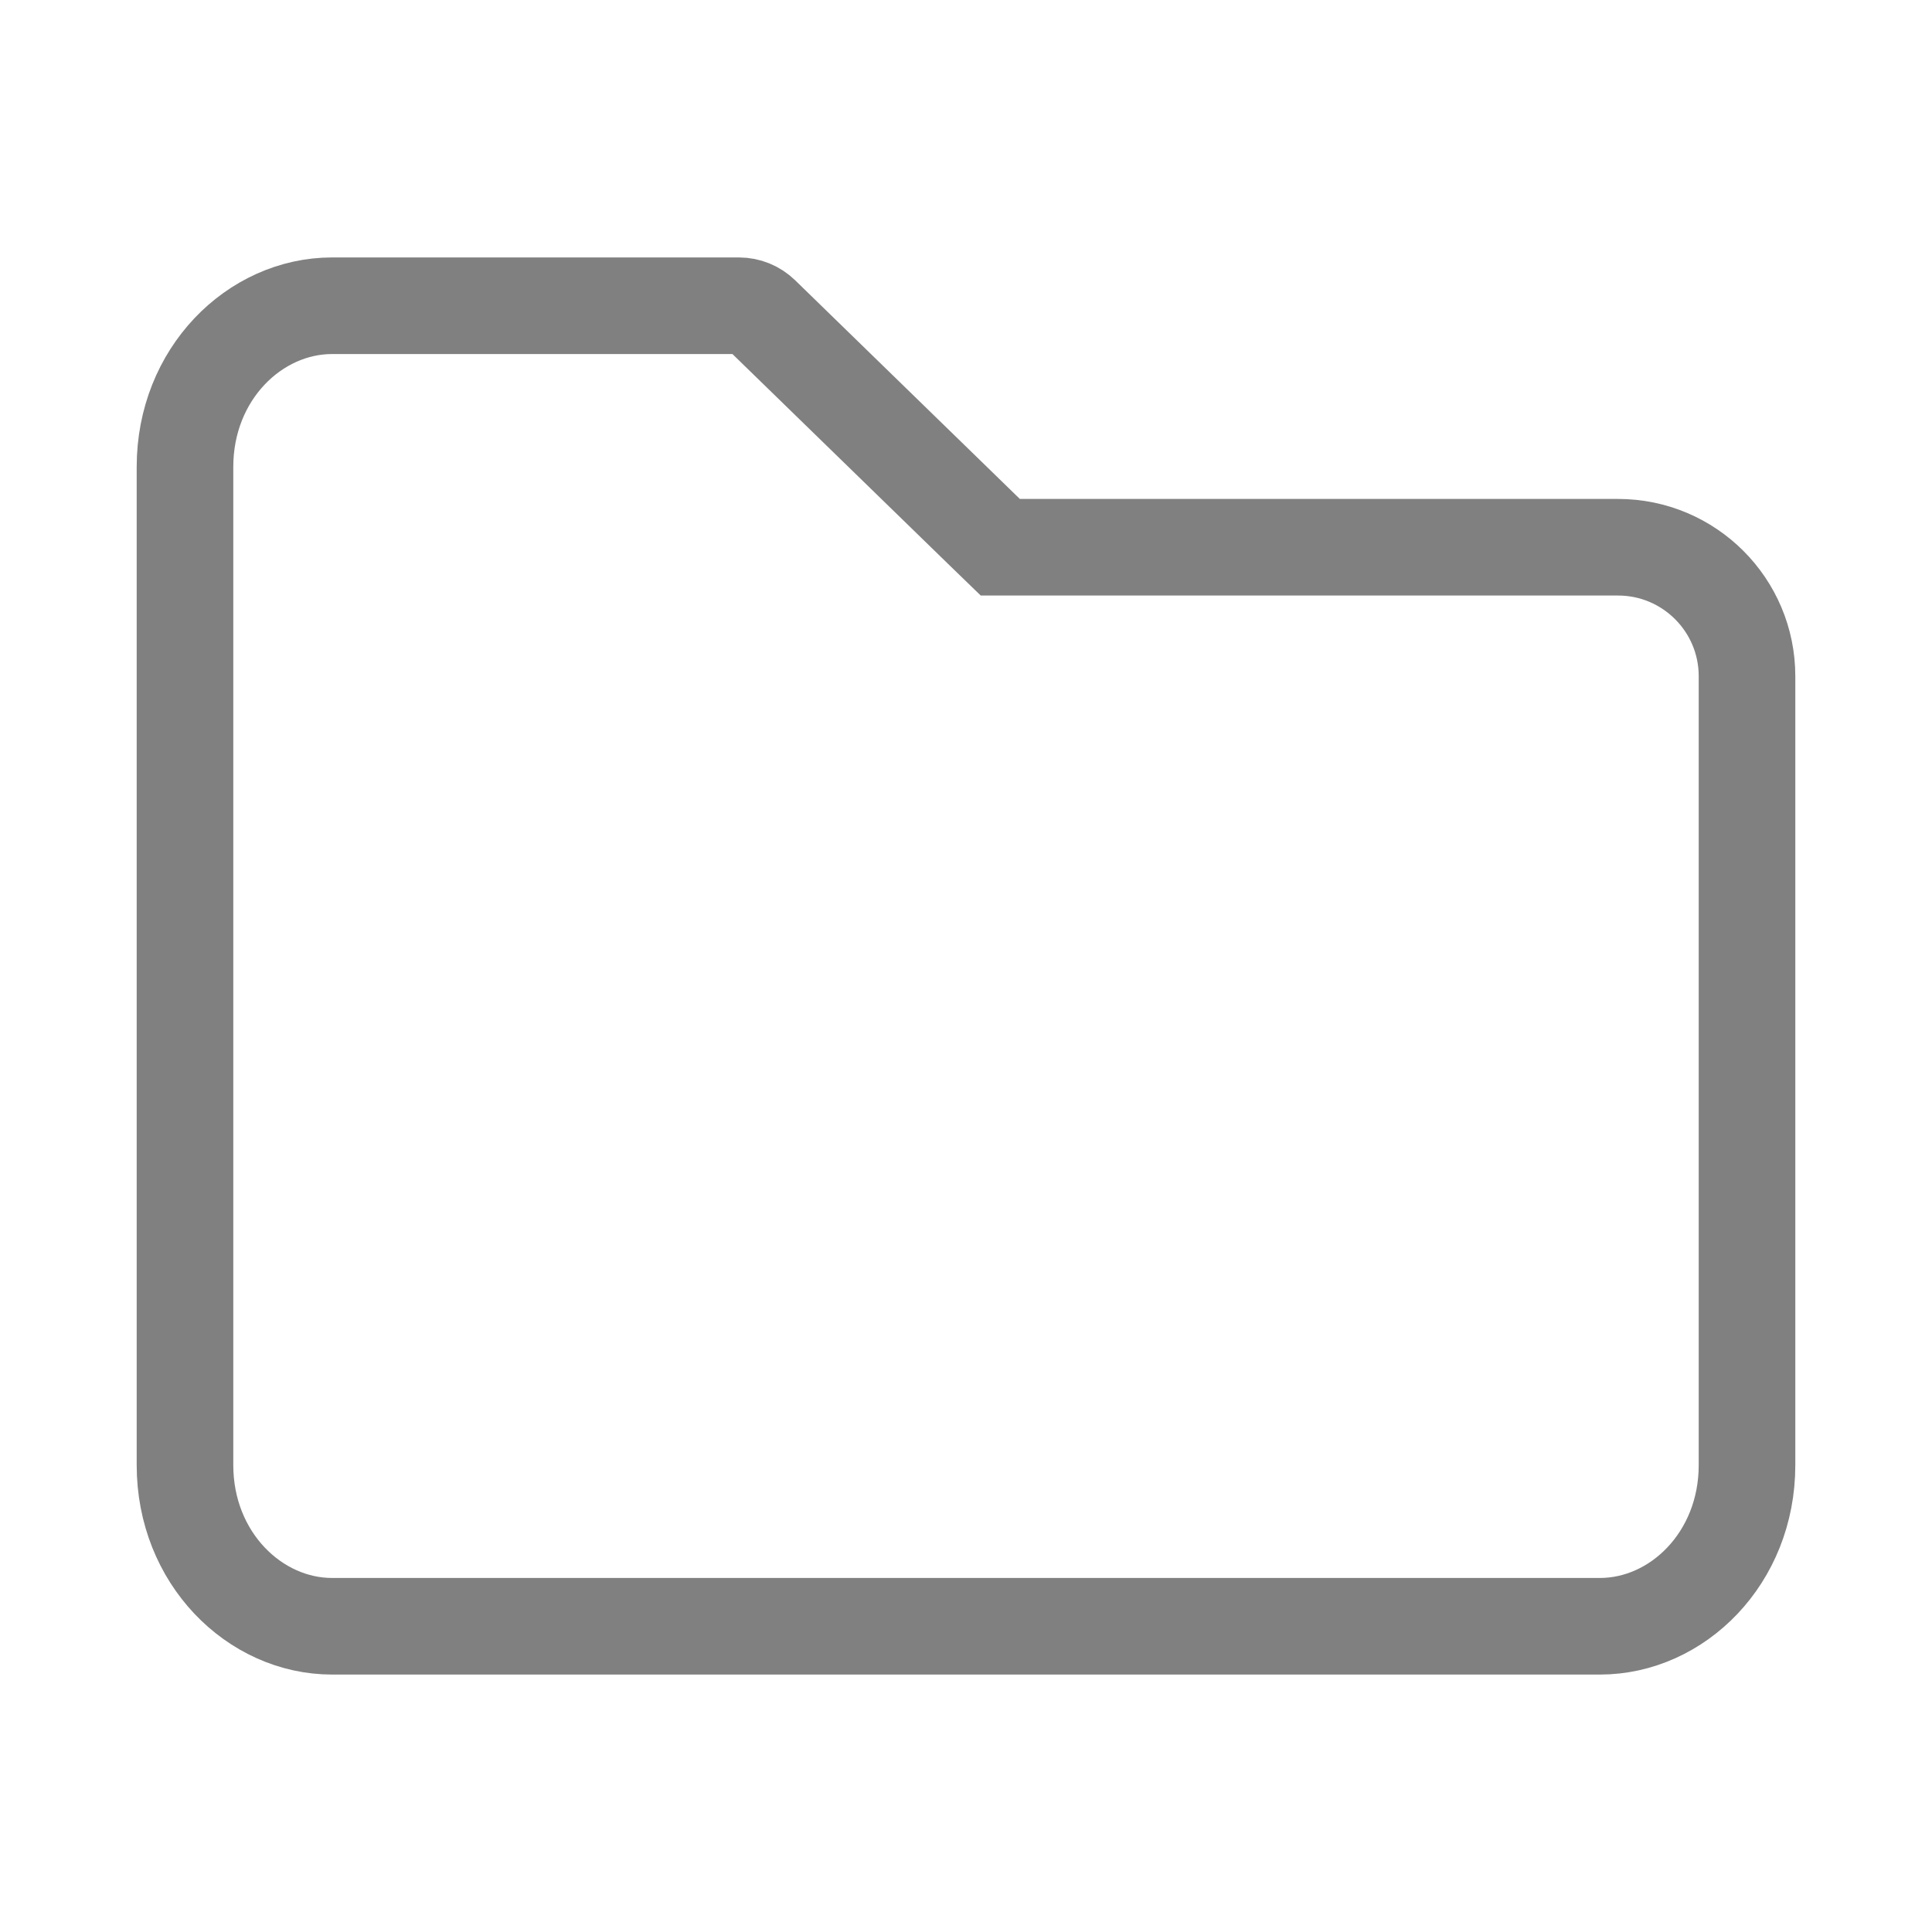
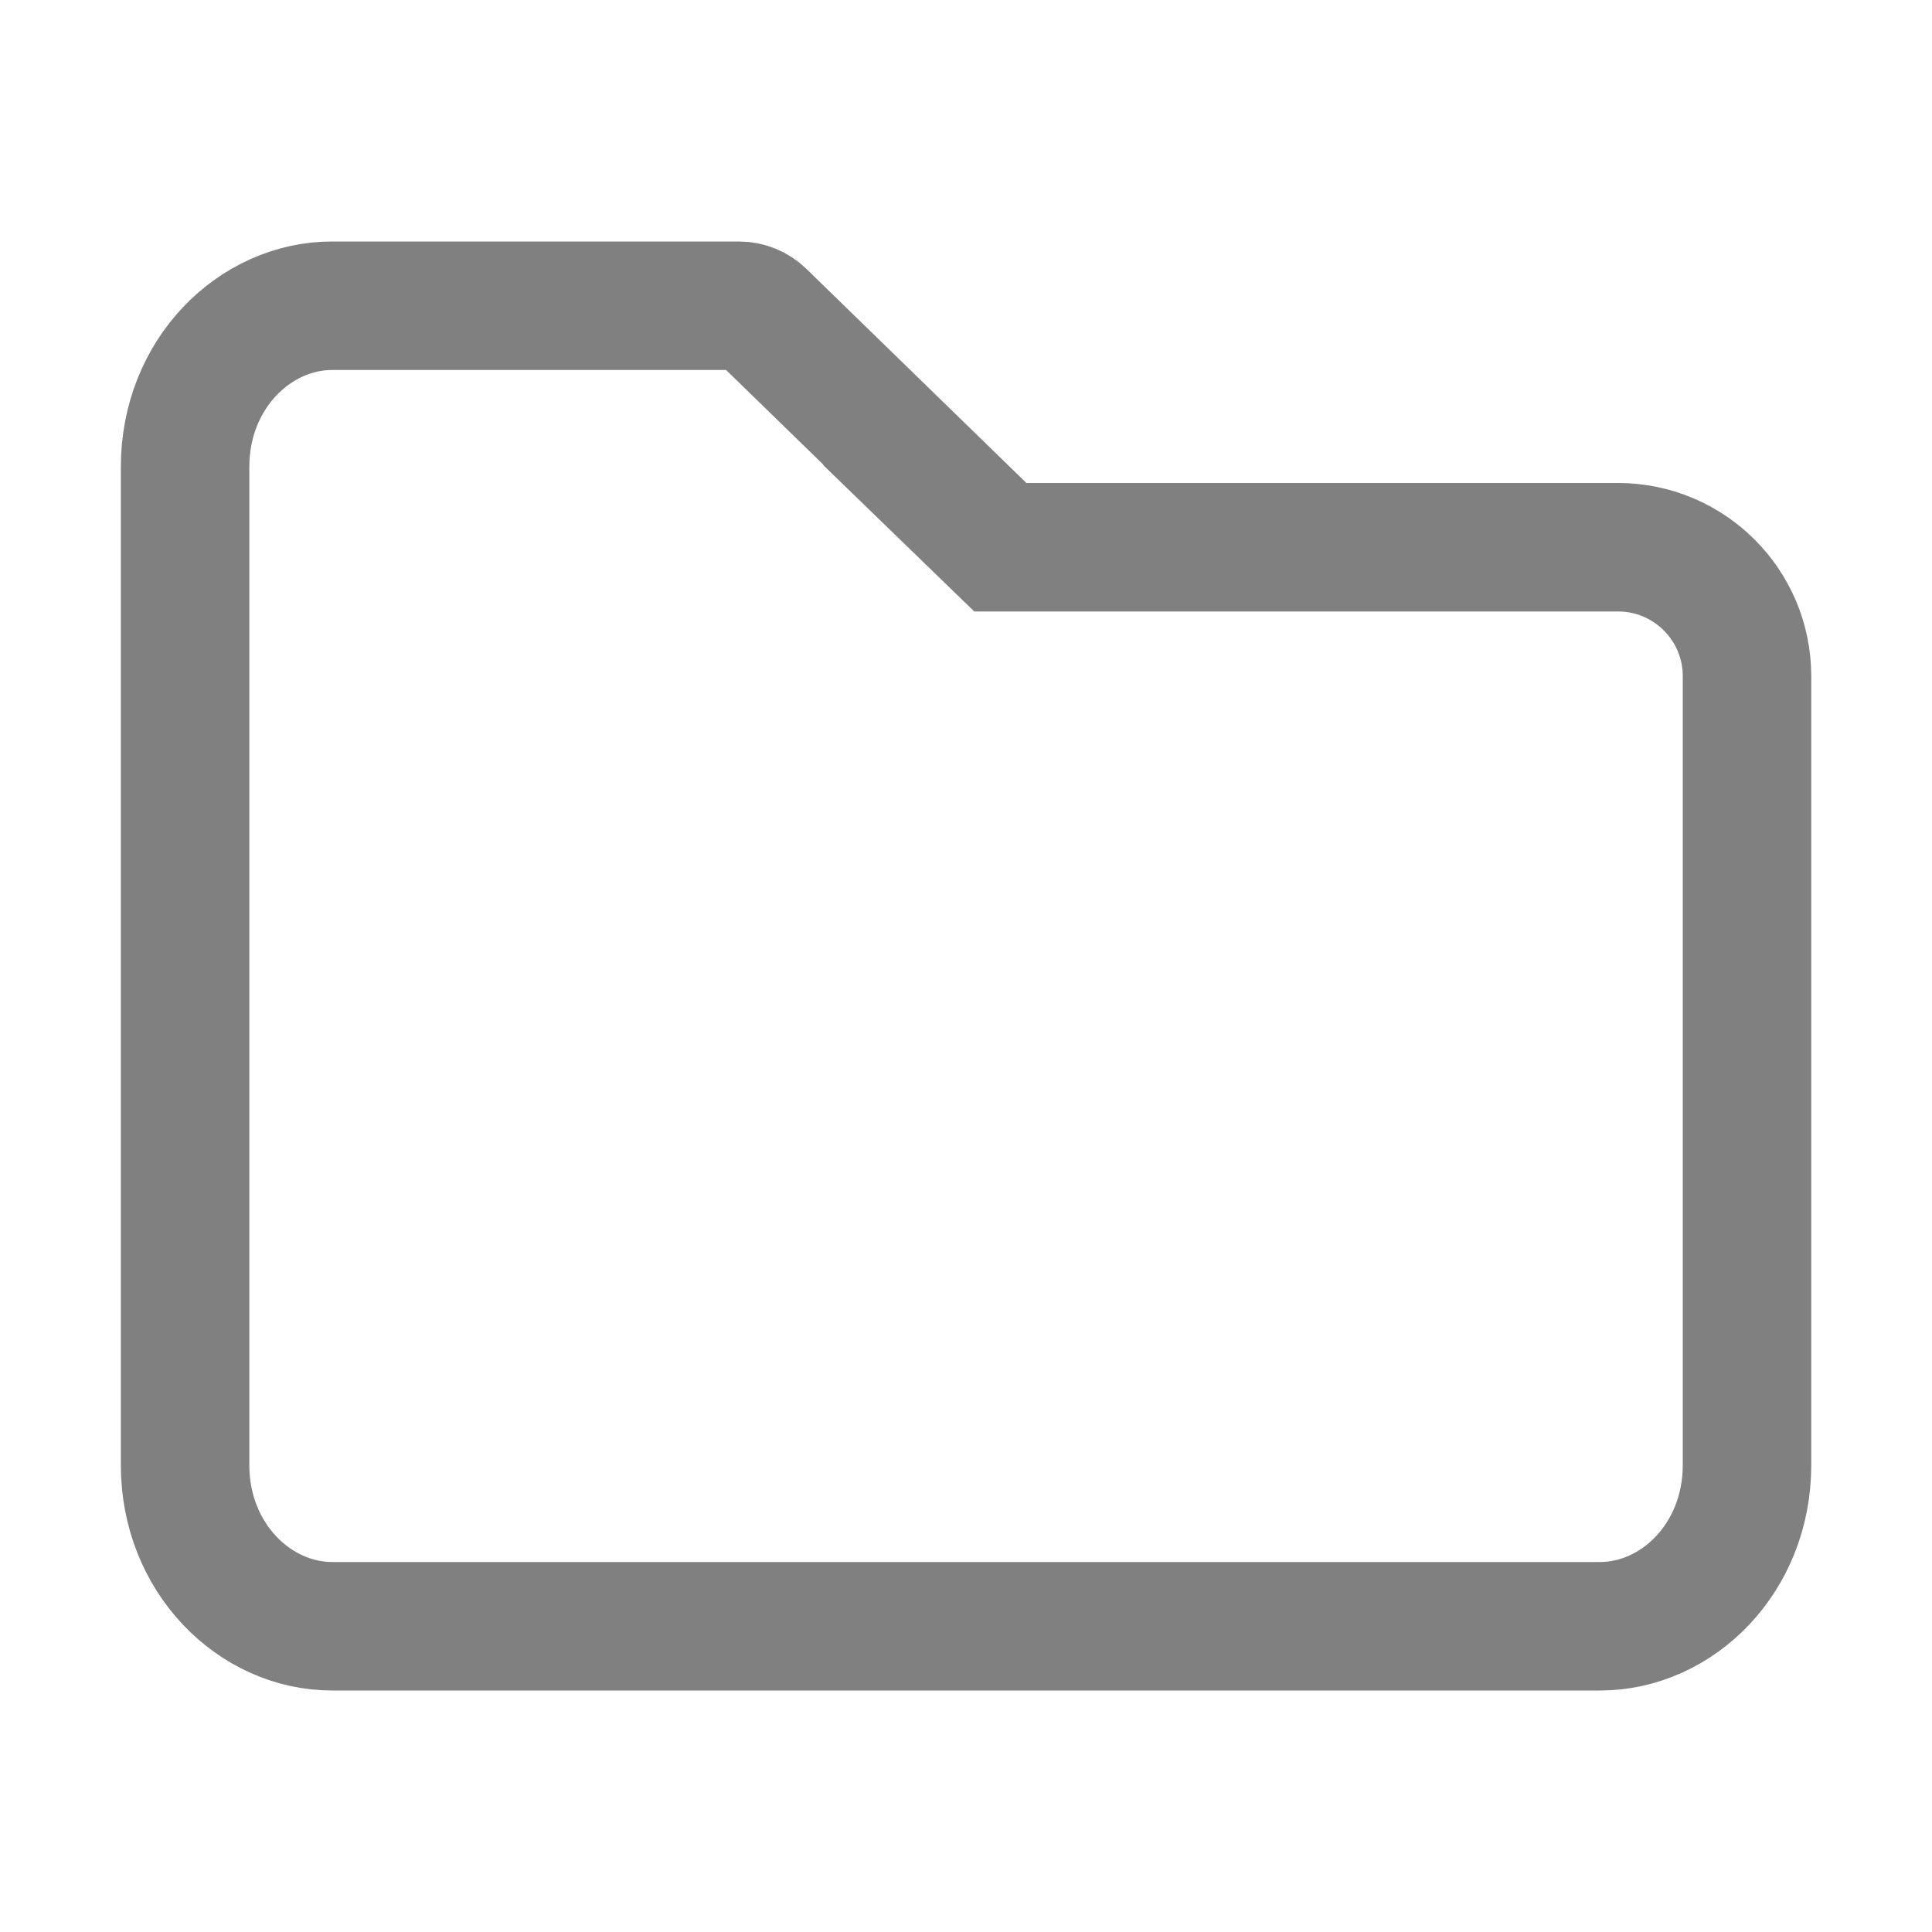
- <svg xmlns="http://www.w3.org/2000/svg" width="20" height="20" viewBox="0 0 20 20" fill="none">
-   <path d="M10.161 5.477L10.355 5.665H10.625L16.75 5.665C17.487 5.665 18.085 6.263 18.085 7V15.167C18.085 16.129 17.364 16.835 16.562 16.835H3.438C2.636 16.835 1.915 16.129 1.915 15.167V4.833C1.915 3.871 2.636 3.165 3.438 3.165H7.649C7.737 3.165 7.82 3.199 7.883 3.26L10.161 5.477Z" stroke="#808080" strokeWidth="1.33" />
+ <svg xmlns="http://www.w3.org/2000/svg" width="20" height="20" fill="none">
+   <path d="m10.161 5.477.194.188h6.395c.737 0 1.335.598 1.335 1.335v8.167c0 .962-.721 1.668-1.523 1.668H3.438c-.8 0-1.522-.706-1.522-1.668V4.833c0-.962.721-1.668 1.522-1.668H7.65c.088 0 .171.034.234.095l2.278 2.217Z" stroke="#808080" stroke-width="1.33" />
</svg>
